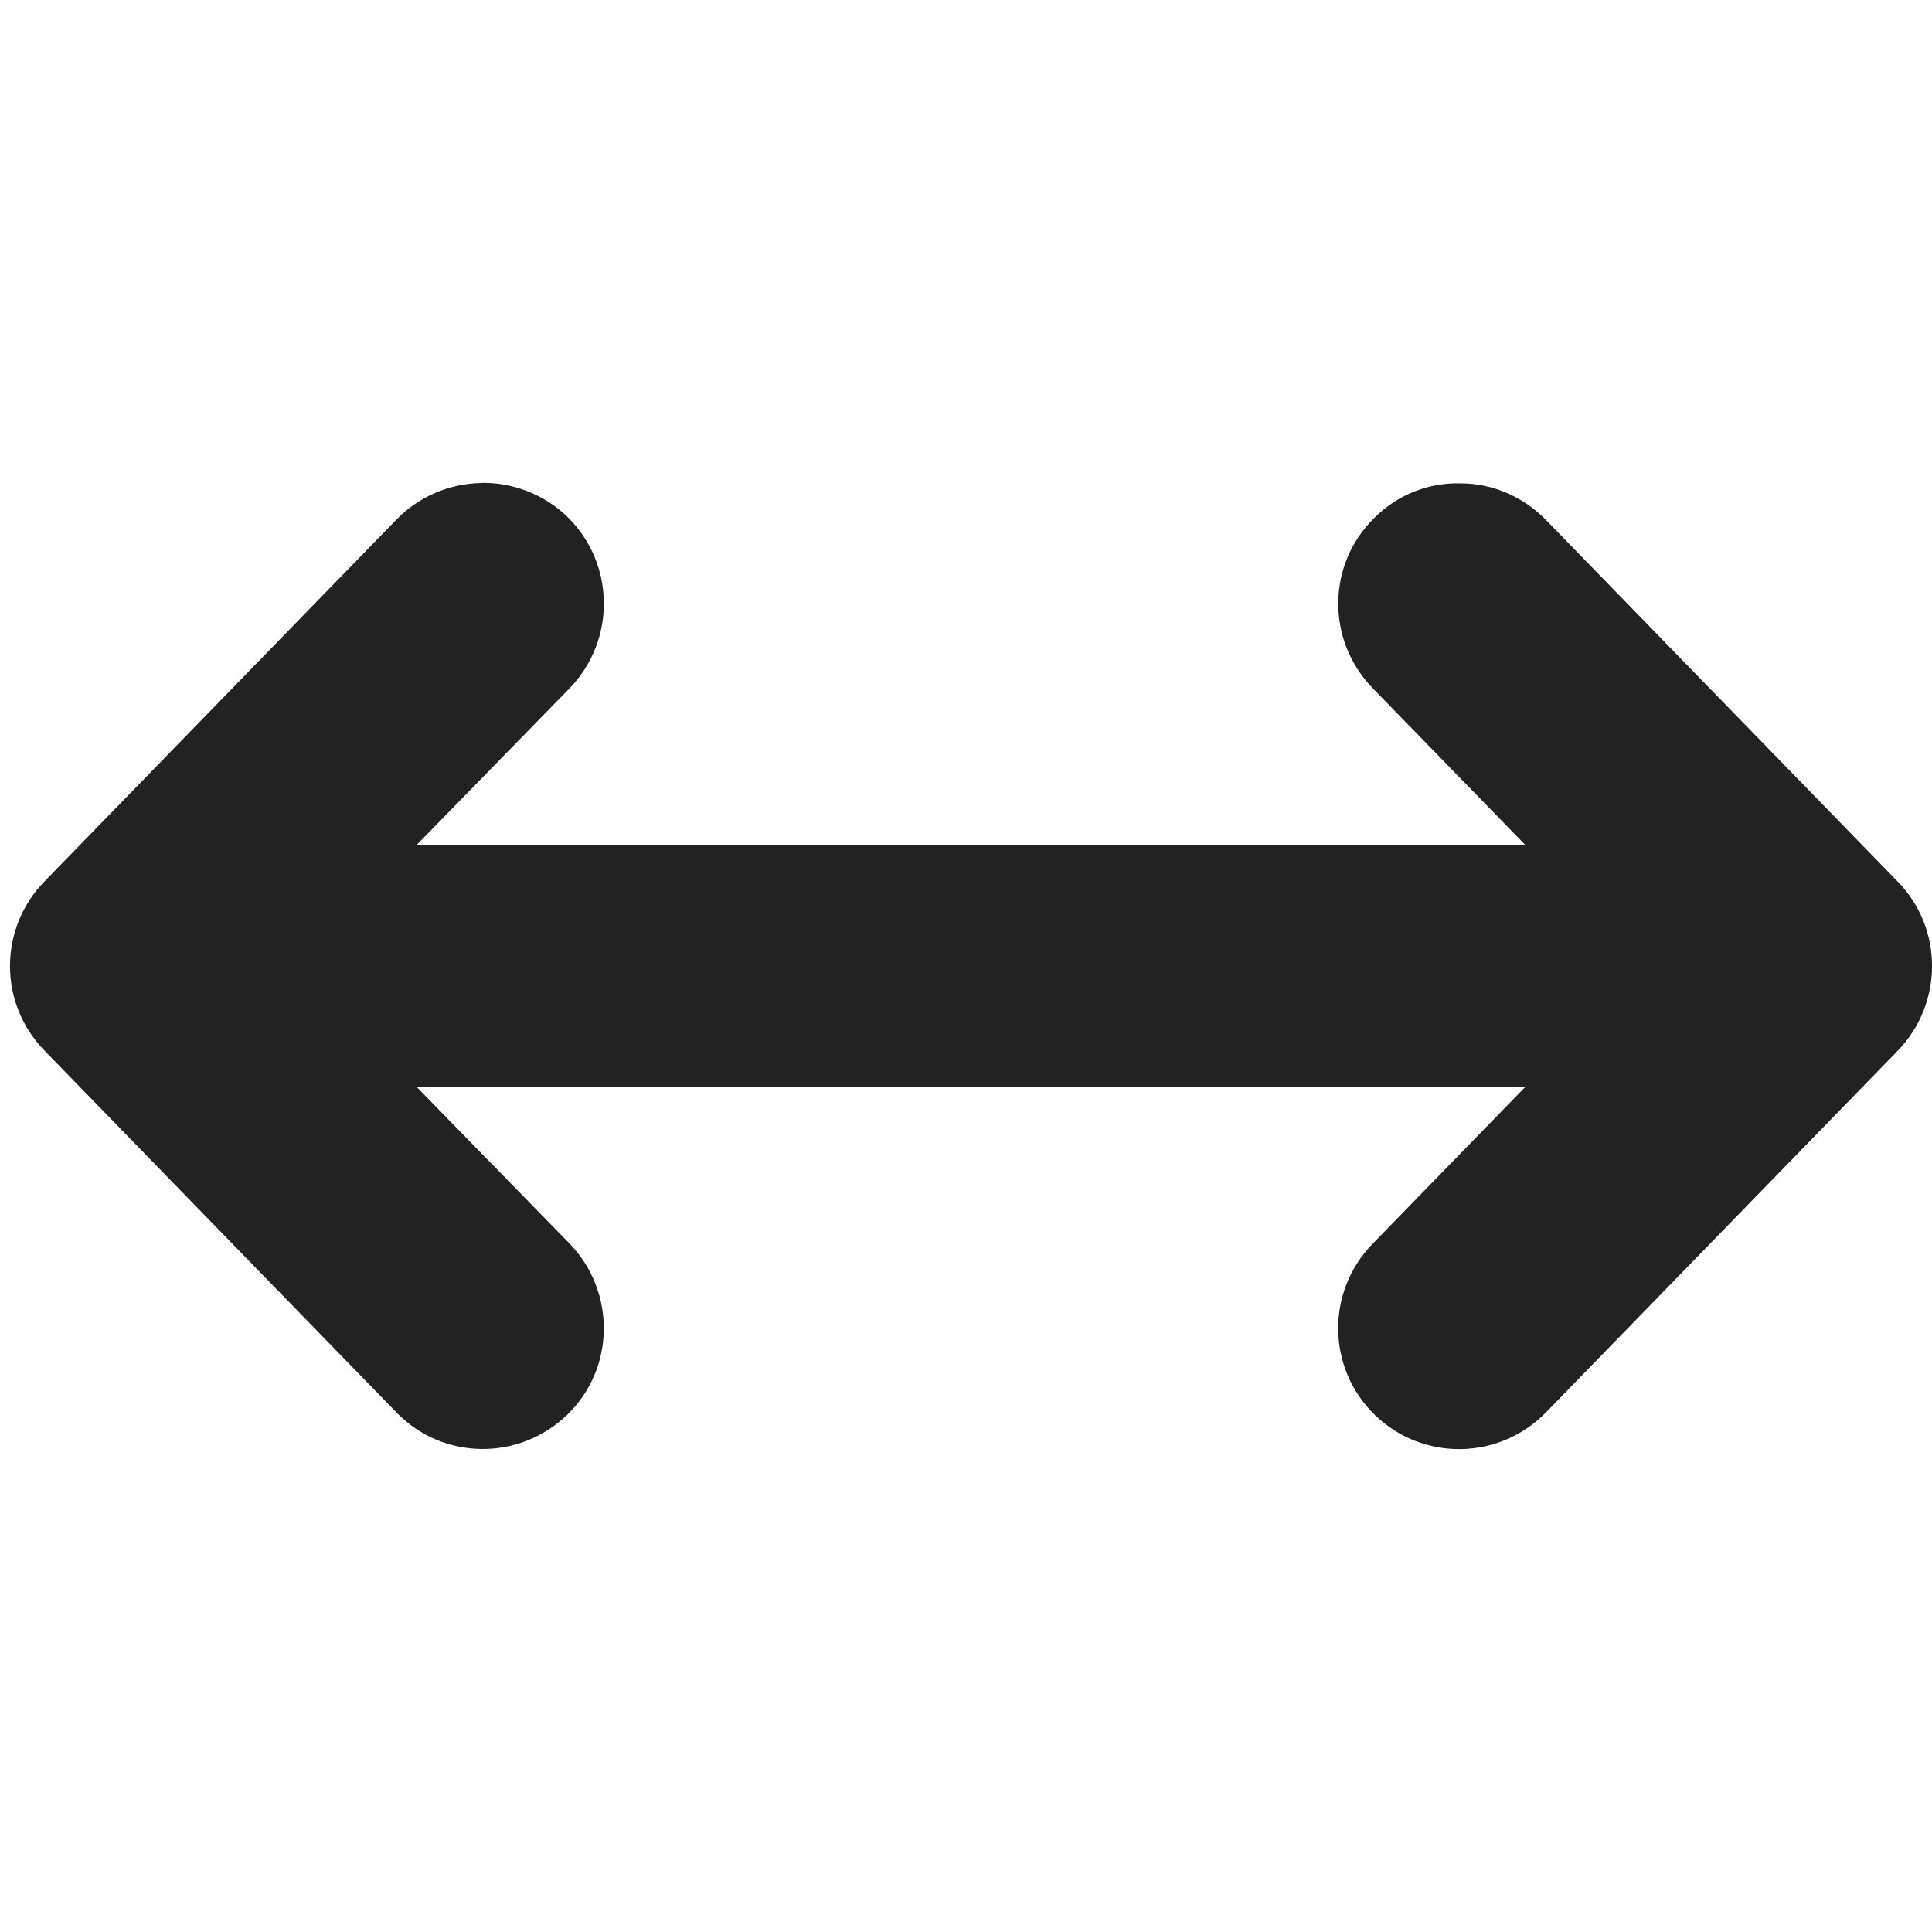
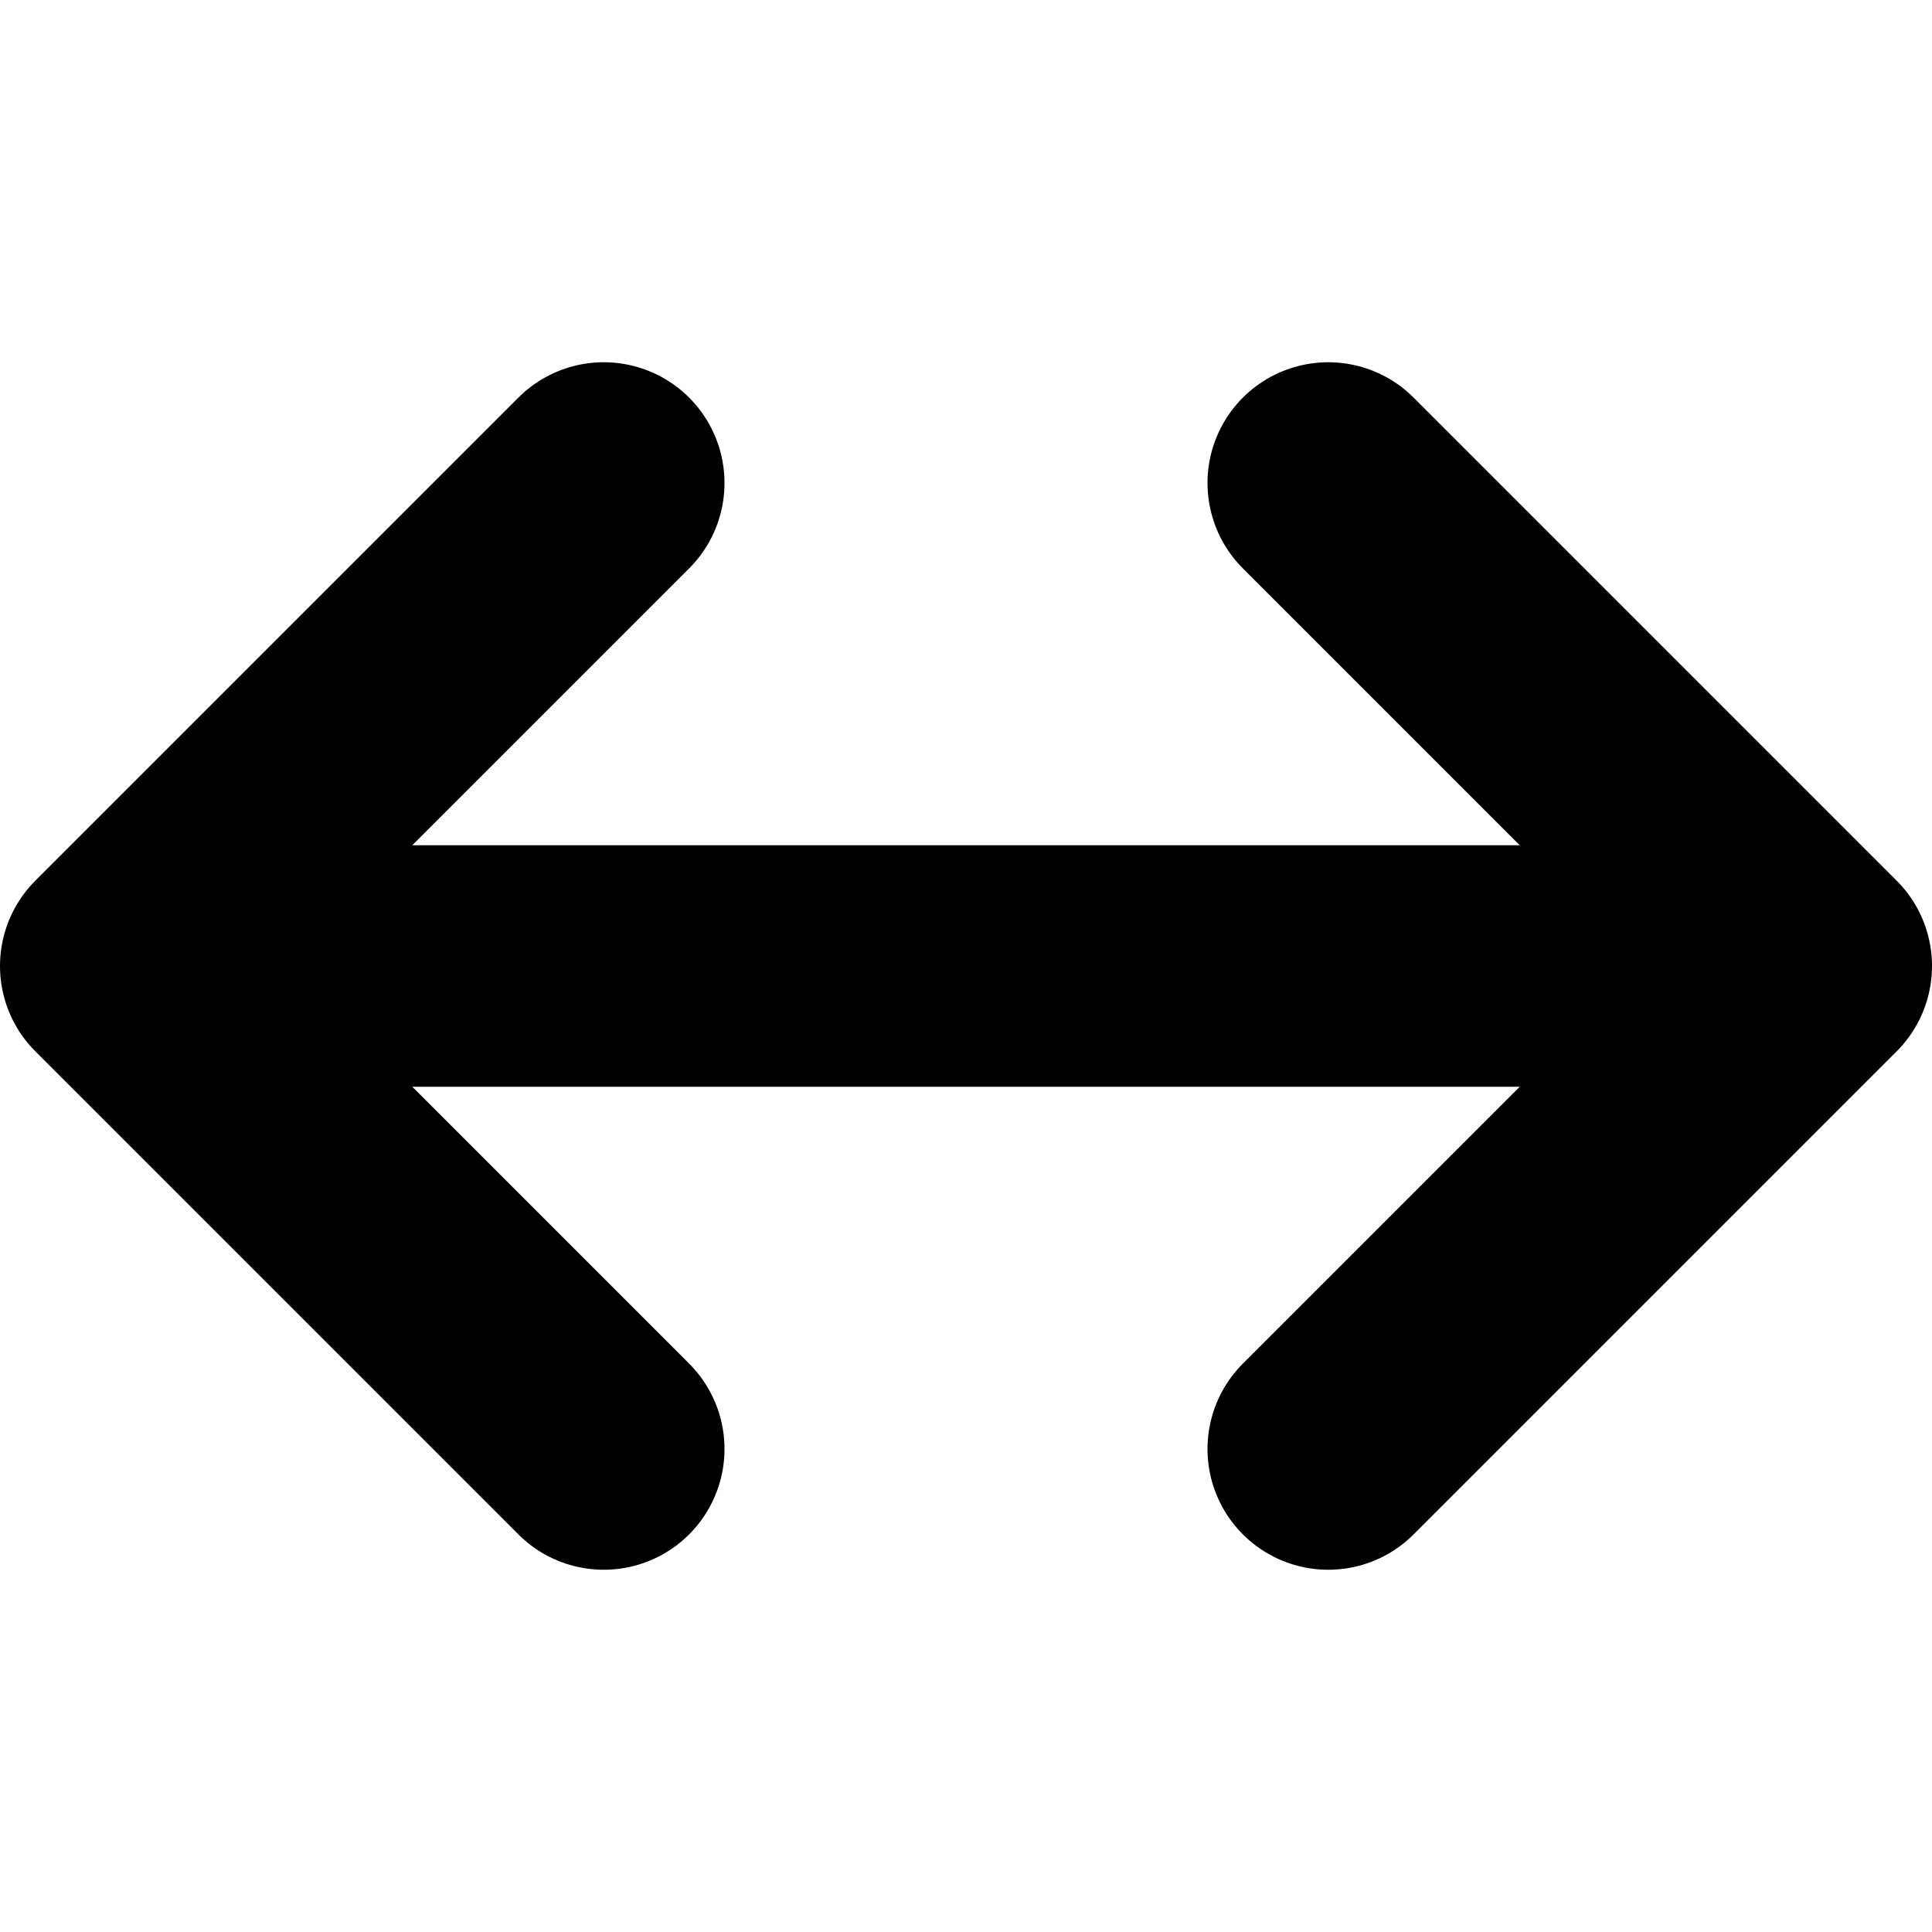
- <svg xmlns="http://www.w3.org/2000/svg" height="16px" viewBox="0 0 16 16" width="16px">
-   <path d="m 3.988 4 c -0.266 0.004 -0.52 0.113 -0.703 0.301 l -2.918 3 c -0.379 0.391 -0.379 1.008 0 1.398 l 2.918 3 c 0.383 0.395 1.016 0.402 1.414 0.016 c 0.395 -0.383 0.402 -1.016 0.02 -1.414 l -1.27 -1.301 h 9.184 l -1.266 1.301 c -0.387 0.398 -0.379 1.031 0.02 1.418 c 0.395 0.383 1.027 0.375 1.414 -0.02 l 2.918 -3 c 0.375 -0.391 0.375 -1.008 0 -1.395 l -2.918 -3 c -0.188 -0.191 -0.441 -0.301 -0.703 -0.301 c -0.266 -0.008 -0.523 0.094 -0.711 0.281 c -0.398 0.383 -0.406 1.016 -0.02 1.414 l 1.266 1.301 h -9.184 l 1.27 -1.301 c 0.383 -0.398 0.375 -1.031 -0.02 -1.418 c -0.191 -0.184 -0.449 -0.285 -0.711 -0.281 z m 0 0" fill="#222222" fill-rule="evenodd" />
+ <svg xmlns="http://www.w3.org/2000/svg" xmlns:ns1="https://www.gtk.org/grappa" ns1:rendering="symbolic" width="16" height="16" ns1:version="1" ns1:state="0" ns1:state-names="outline empty">
+   <path d="M 15 8 L 1 8 M 11 12 L 15 8 L 11 4 M 5 4 L 1 8 L 5 12" id="path4" stroke-width="2" stroke-linecap="round" stroke-linejoin="round" stroke="rgb(0,0,0)" fill="none" ns1:stroke="foreground" class="foreground-stroke transparent-fill" ns1:states="outline" ns1:stroke-minwidth="25%" ns1:stroke-maxwidth="150%">
+     </path>
</svg>
